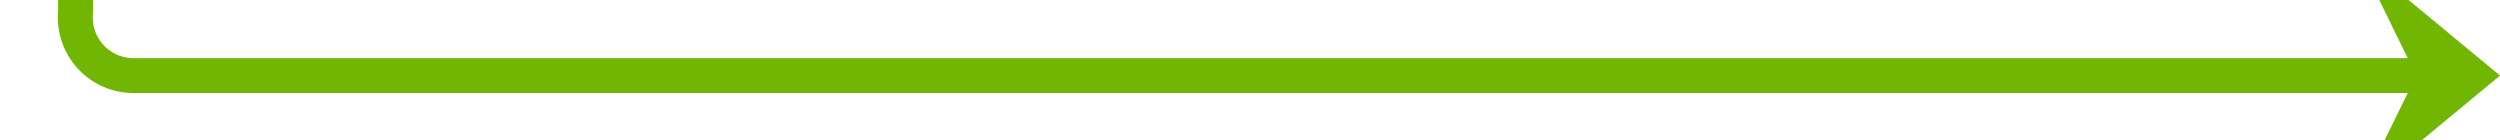
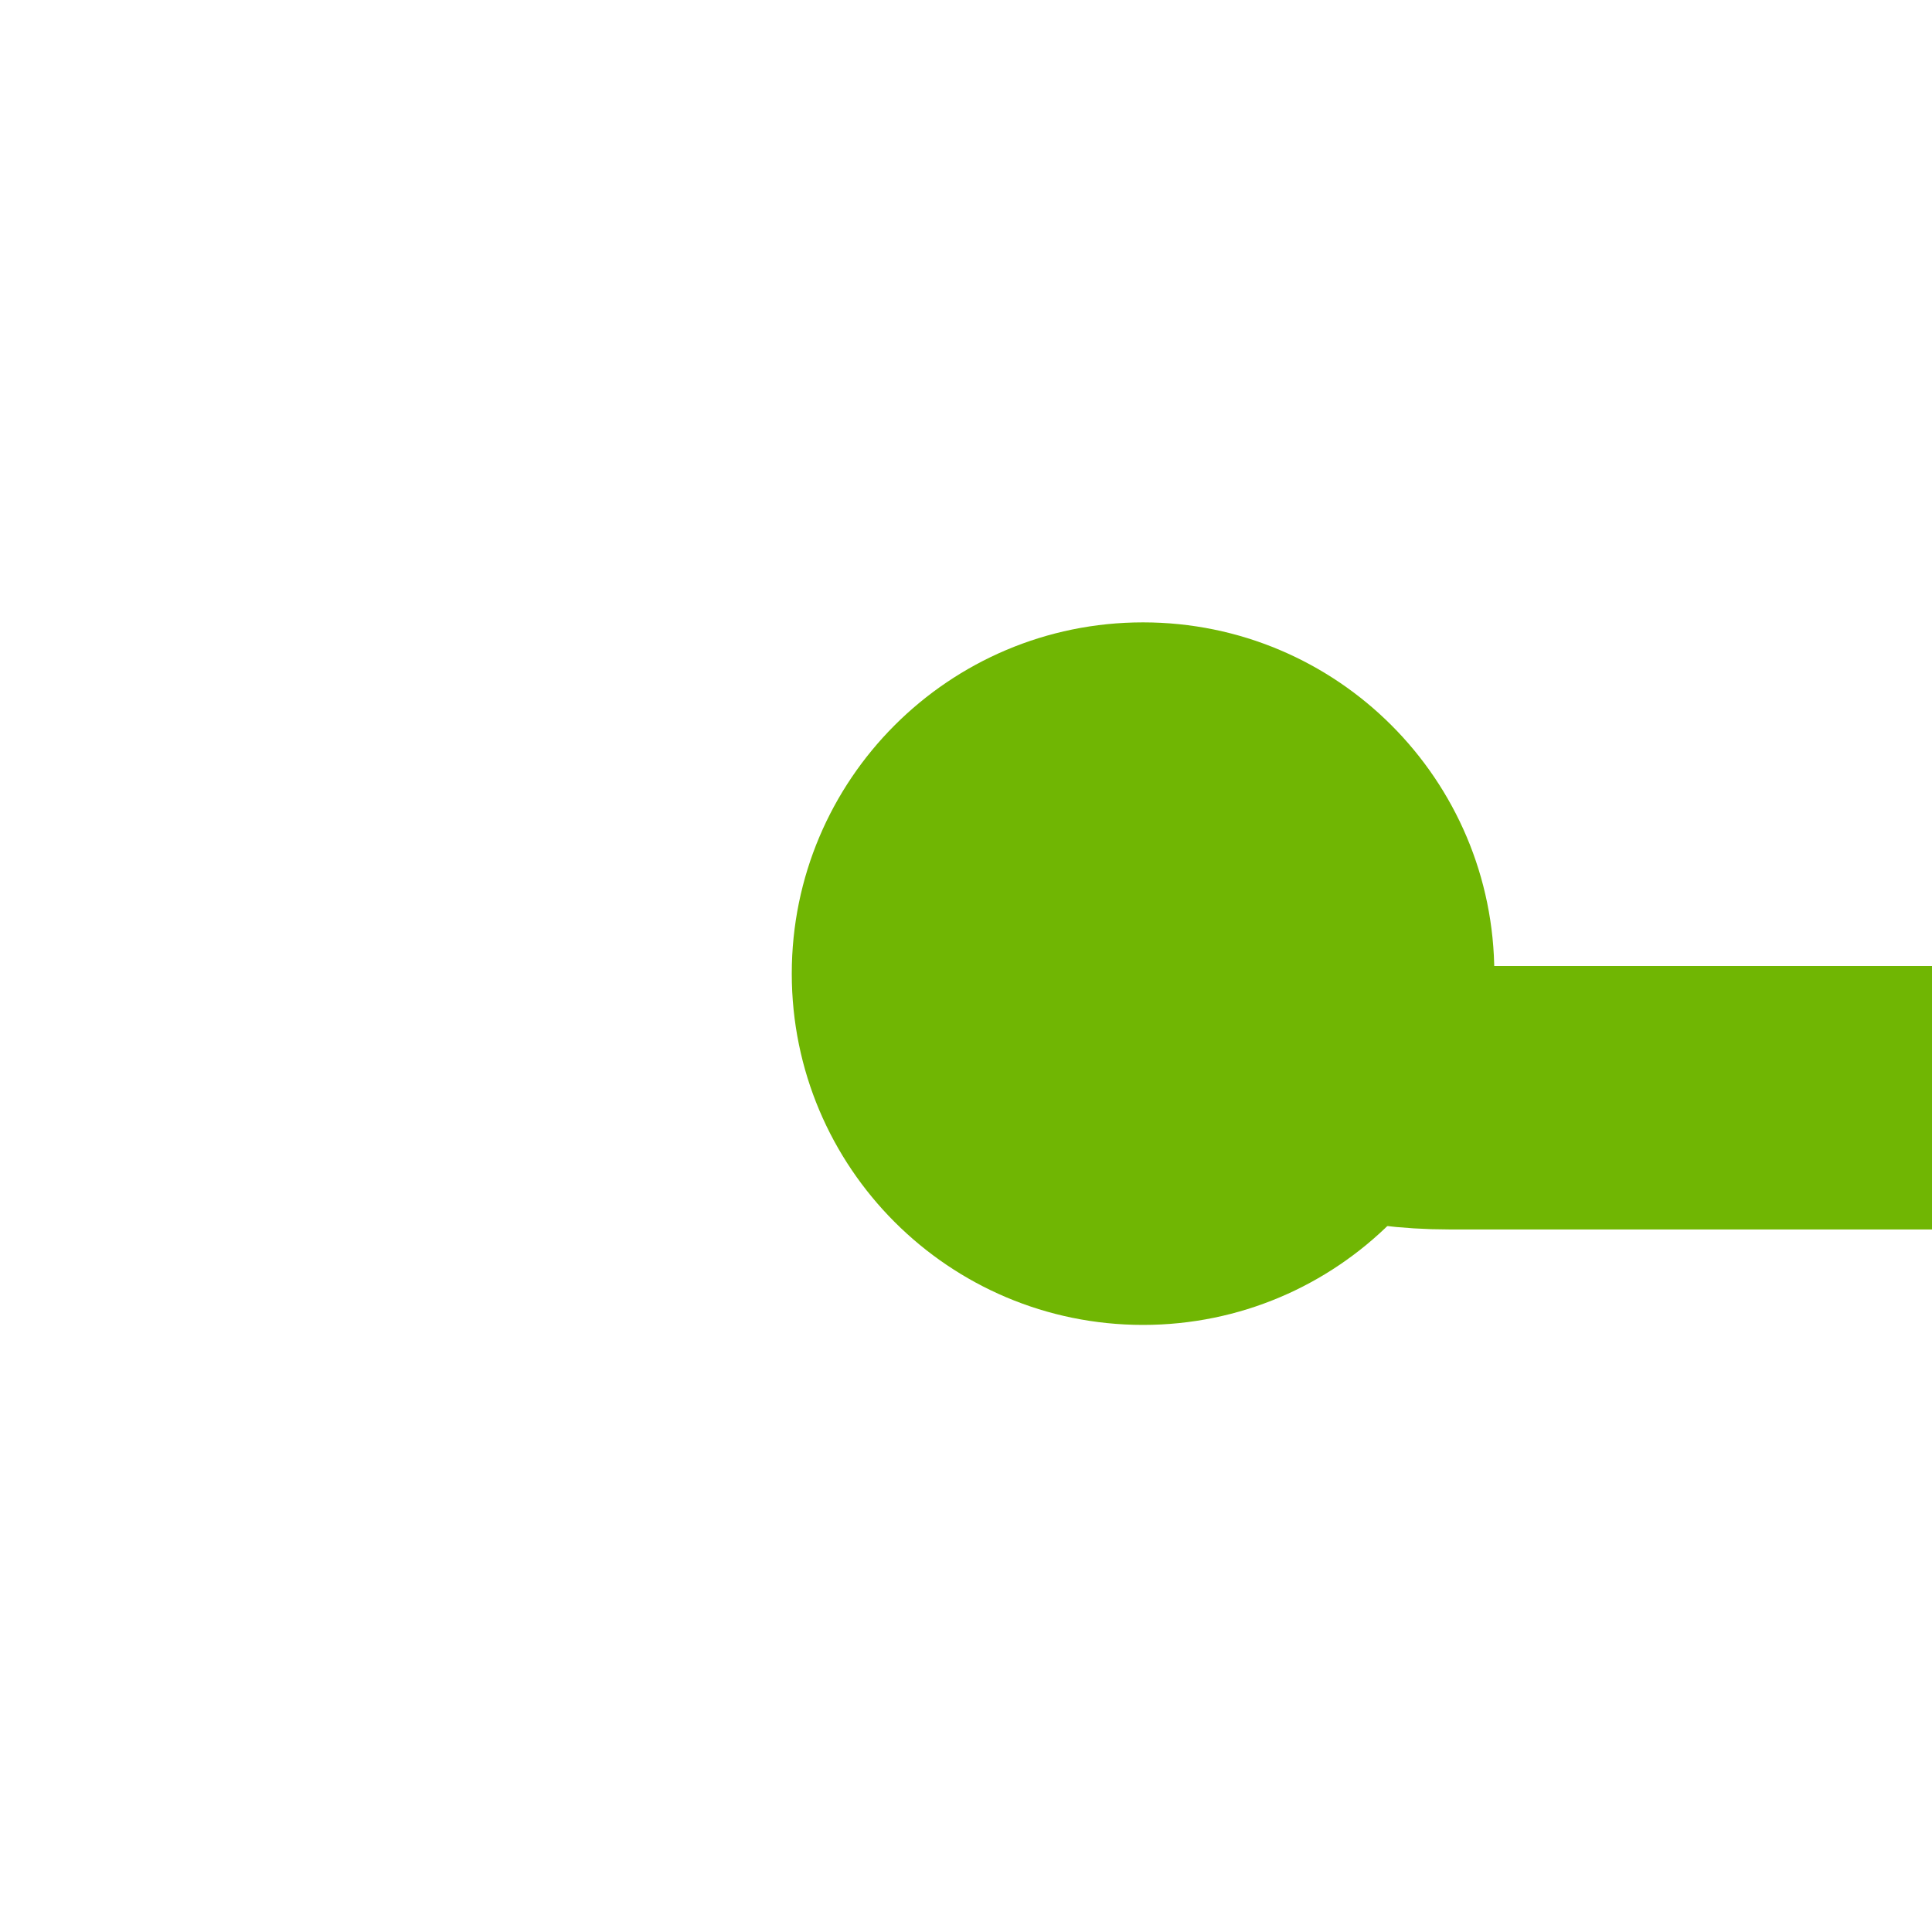
- <svg xmlns="http://www.w3.org/2000/svg" version="1.1" width="215px" height="12px" preserveAspectRatio="xMinYMid meet" viewBox="1570 1100  215 10">
-   <path d="M 336 231.5  L 338 231.5  A 5 5 0 0 0 343.5 226.5 L 343.5 211  A 5 5 0 0 1 348.5 206.5 L 1571 206.5  A 5 5 0 0 1 1576.5 211.5 L 1576.5 1100  A 5 5 0 0 0 1581.5 1105.5 L 1782 1105.5  " stroke-width="3" stroke="#70b603" fill="none" />
-   <path d="M 337 227.5  A 4 4 0 0 0 333 231.5 A 4 4 0 0 0 337 235.5 A 4 4 0 0 0 341 231.5 A 4 4 0 0 0 337 227.5 Z M 1772.9 1115.5  L 1785 1105.5  L 1772.9 1095.5  L 1777.8 1105.5  L 1772.9 1115.5  Z " fill-rule="nonzero" fill="#70b603" stroke="none" />
+ <svg xmlns="http://www.w3.org/2000/svg" version="1.1" width="22px" height="22px" preserveAspectRatio="xMinYMid meet" viewBox="842 1389  22 20">
+   <path d="M 854.373 1398.323  A 5 5 0 0 0 858.5 1400.5 L 1654 1400.5  A 5 5 0 0 1 1659.5 1405.5 L 1659.5 1830  A 5 5 0 0 0 1664.5 1835.5 L 1782 1835.5  " stroke-width="3" stroke="#70b603" fill="none" />
+   <path d="M 855.016 1395.087  A 4 4 0 0 0 851.016 1399.087 A 4 4 0 0 0 855.016 1403.087 A 4 4 0 0 0 859.016 1399.087 A 4 4 0 0 0 855.016 1395.087 Z M 1772.9 1845.5  L 1785 1835.5  L 1772.9 1825.5  L 1777.8 1835.5  L 1772.9 1845.5  Z " fill-rule="nonzero" fill="#70b603" stroke="none" />
</svg>
